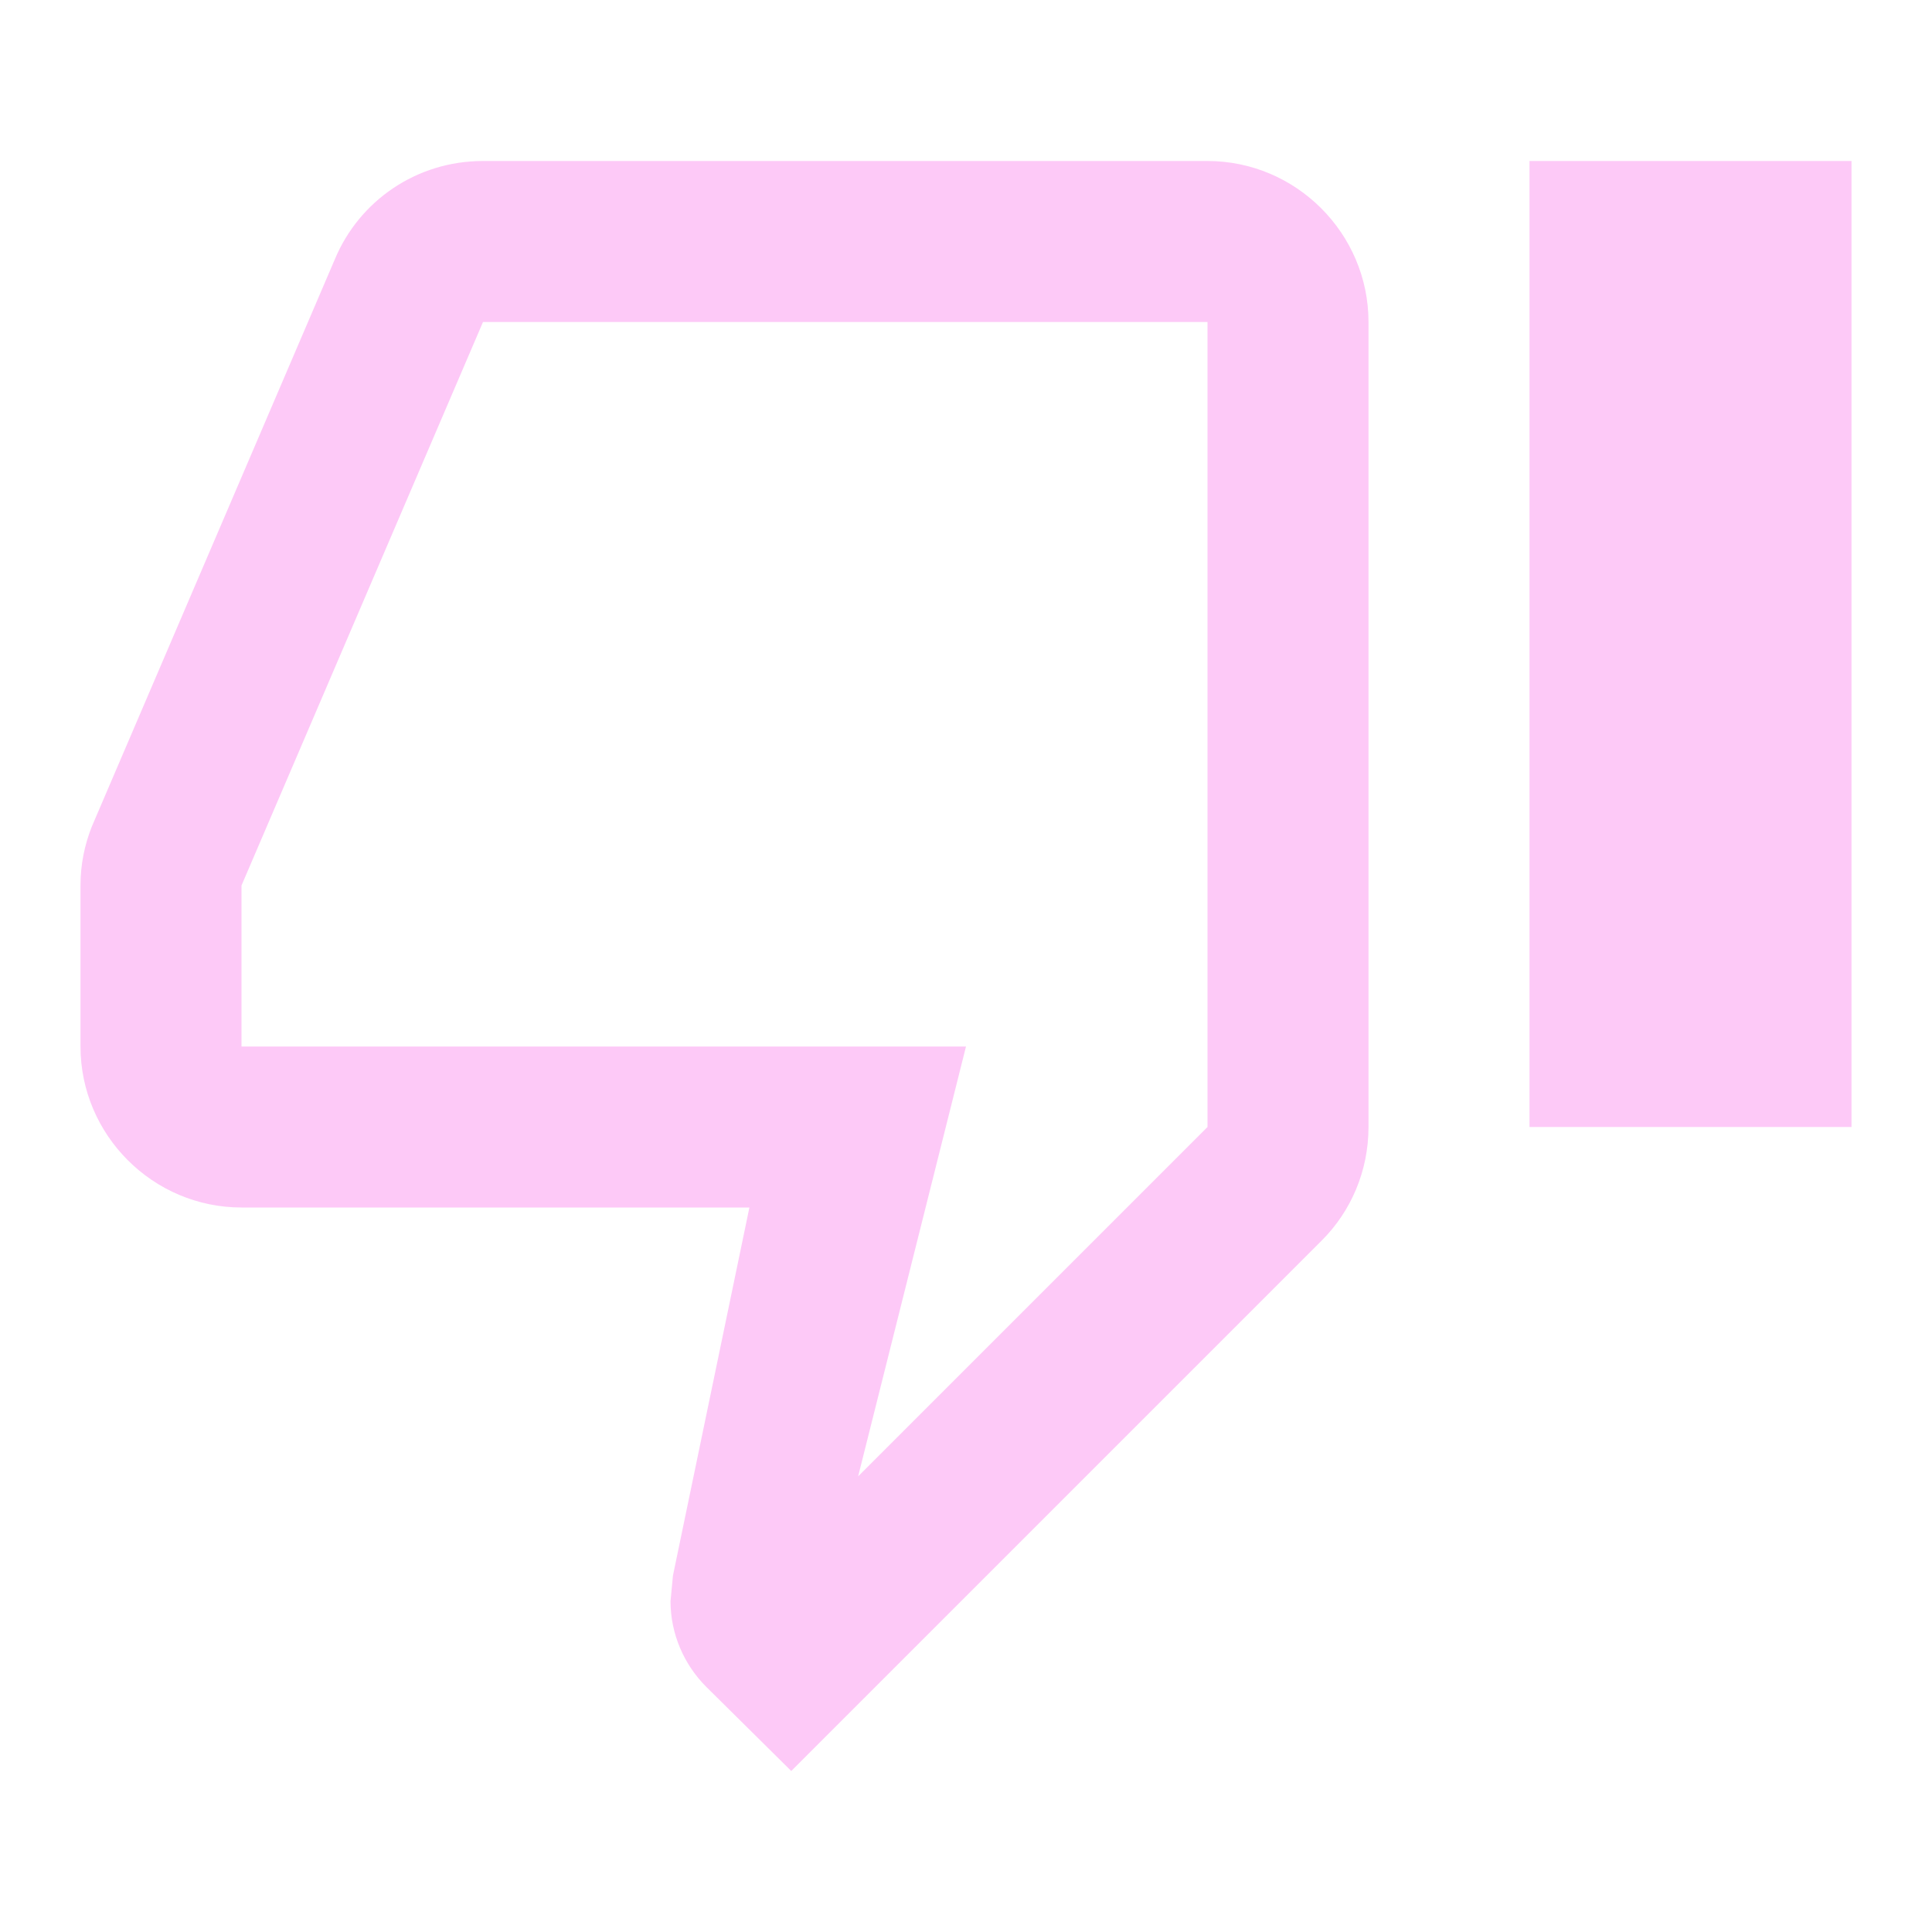
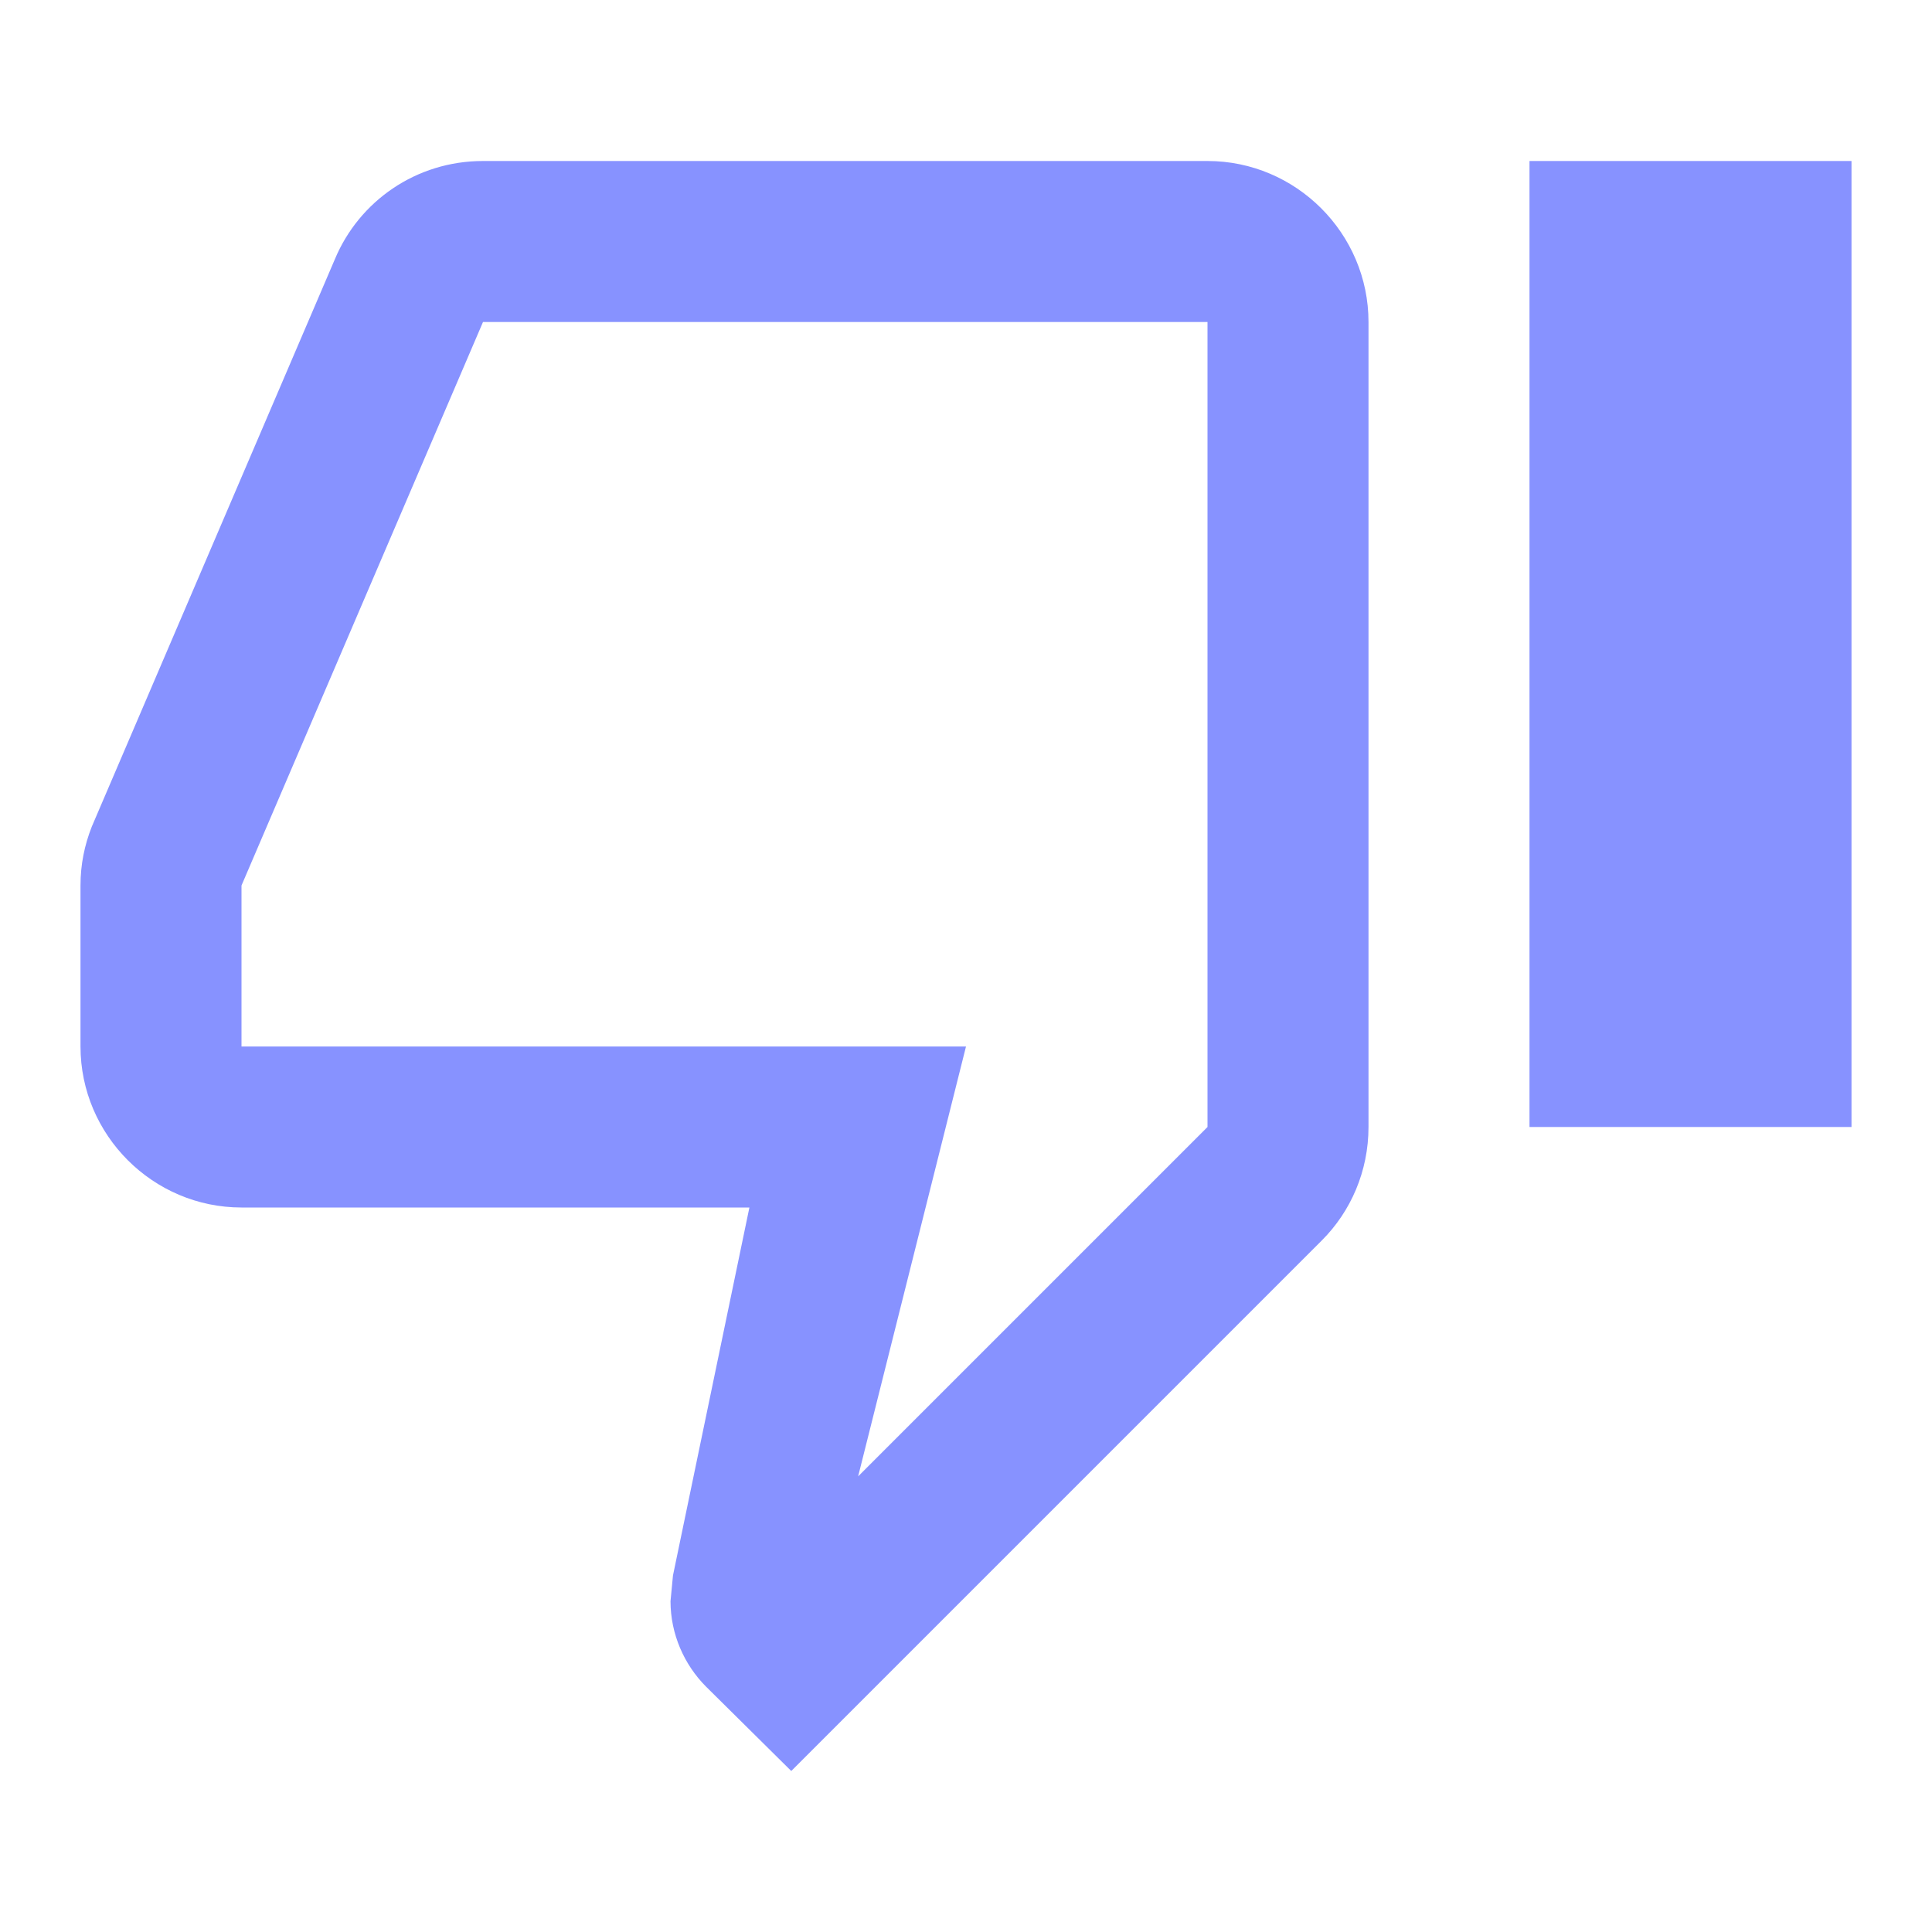
<svg xmlns="http://www.w3.org/2000/svg" width="18" height="18" viewBox="0 0 18 18" fill="none">
-   <path d="M11.25 1.5H4.5C3.877 1.5 3.345 1.875 3.12 2.415L0.855 7.702C0.787 7.875 0.75 8.055 0.75 8.25V9.75C0.75 10.575 1.425 11.25 2.25 11.25H6.982L6.27 14.678L6.247 14.918C6.247 15.225 6.375 15.51 6.577 15.713L7.372 16.5L12.315 11.557C12.585 11.287 12.75 10.912 12.75 10.5V3C12.75 2.175 12.075 1.5 11.25 1.5ZM11.25 10.5L7.995 13.755L9 9.75H2.25V8.25L4.5 3H11.25V10.5ZM17.25 10.5H14.25V1.5H17.25V10.5Z" fill="#FDC9F7" />
+   <path d="M11.25 1.5H4.5C3.877 1.5 3.345 1.875 3.12 2.415L0.855 7.702C0.787 7.875 0.75 8.055 0.75 8.25V9.75C0.75 10.575 1.425 11.25 2.25 11.25H6.982L6.27 14.678L6.247 14.918C6.247 15.225 6.375 15.51 6.577 15.713L7.372 16.5L12.315 11.557C12.585 11.287 12.75 10.912 12.75 10.5V3C12.75 2.175 12.075 1.5 11.25 1.5ZM11.25 10.5L7.995 13.755L9 9.75H2.25V8.25L4.5 3H11.25V10.5ZM17.25 10.5H14.25V1.5H17.25V10.5Z" fill="#8792FF" />
</svg>
